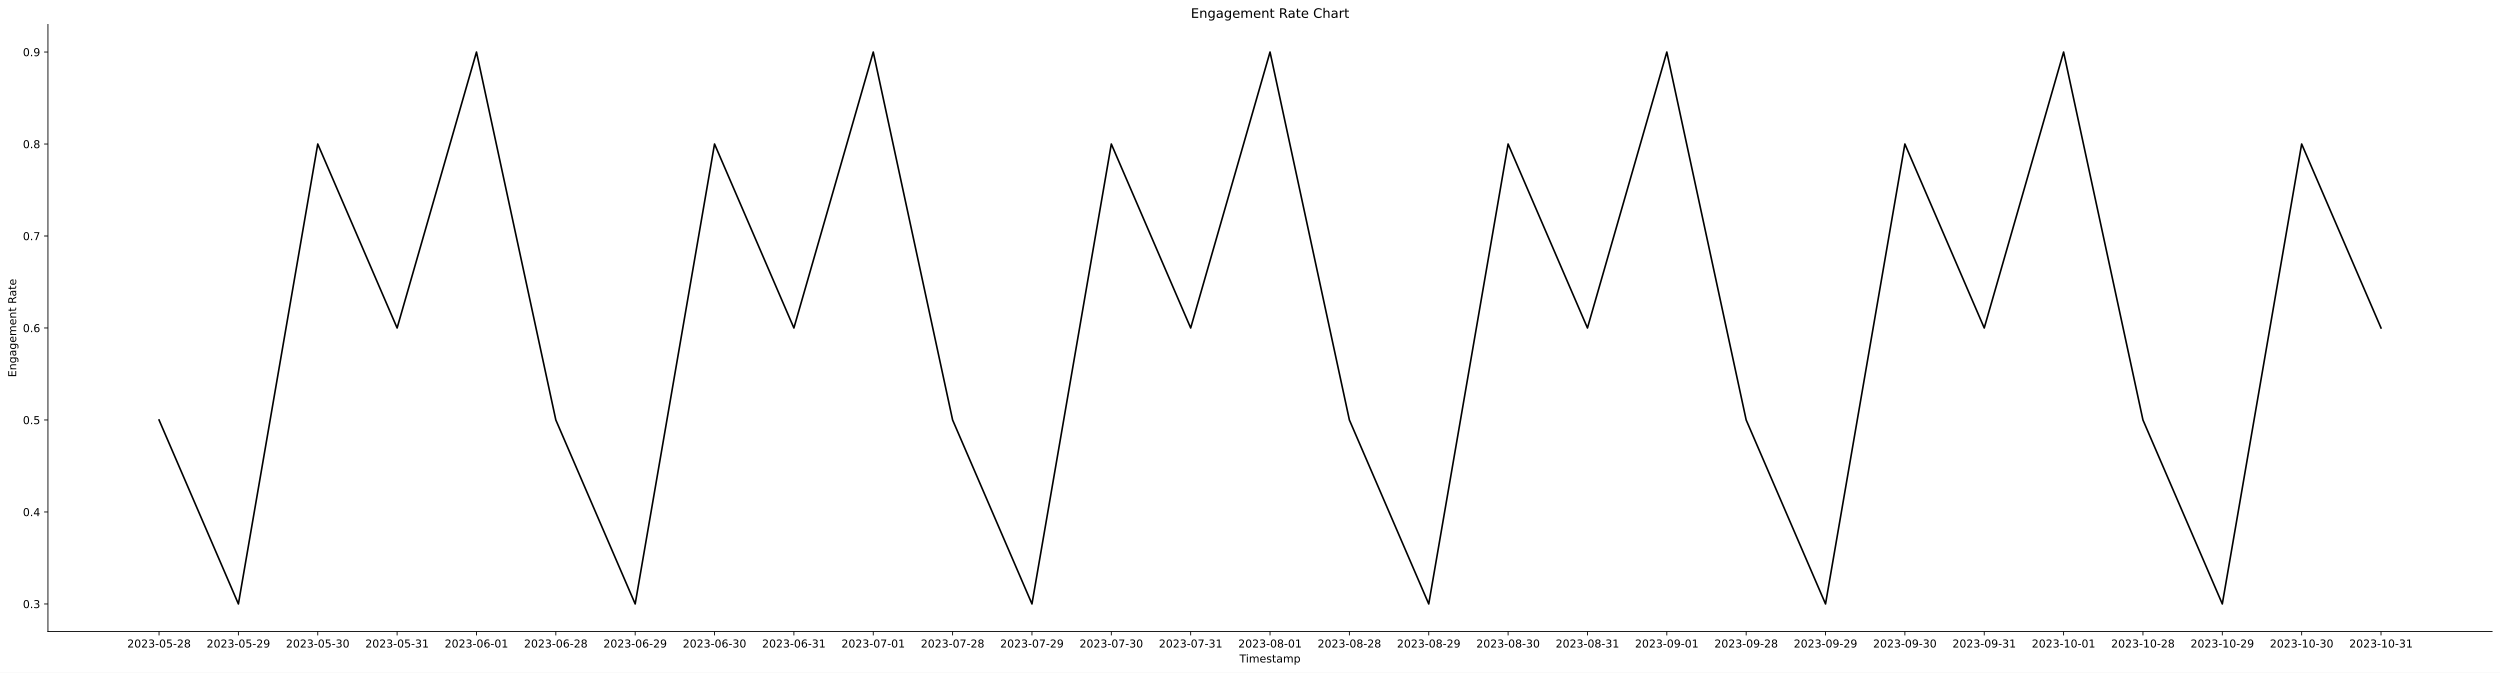
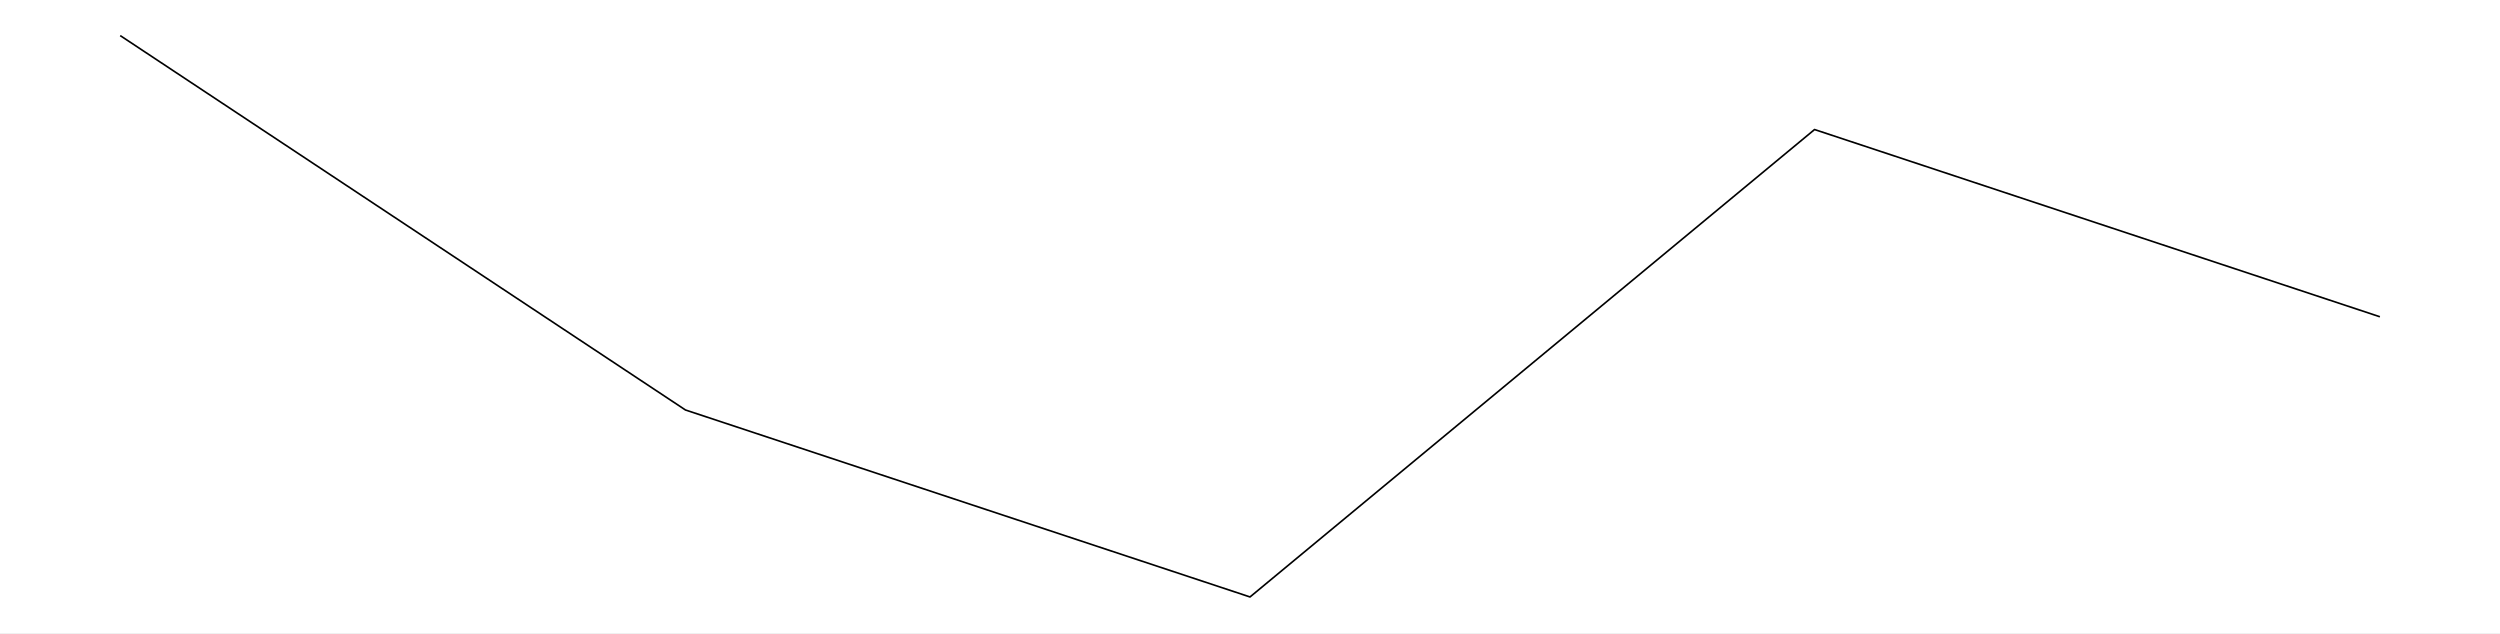
- <svg xmlns="http://www.w3.org/2000/svg" xmlns:xlink="http://www.w3.org/1999/xlink" width="2282.981pt" height="614.274pt" viewBox="0 0 2282.981 614.274" version="1.1">
+ <svg xmlns="http://www.w3.org/2000/svg" width="2246.4pt" height="568.8pt" viewBox="0 0 2246.4 568.8" version="1.1">
  <defs>
    <style type="text/css">*{stroke-linejoin: round; stroke-linecap: butt}</style>
  </defs>
  <g id="figure_1">
    <g id="patch_1">
-       <path d="M 0 614.274  L 2282.981 614.274  L 2282.981 0  L 0 0  z " style="fill: #ffffff" />
+       <path d="M 0 568.8  L 2246.4 568.8  L 2246.4 0  L 0 0  z " style="fill: #ffffff" />
    </g>
    <g id="axes_1">
-       <g id="patch_2">
-         <path d="M 43.781 576.718  L 2275.781 576.718  L 2275.781 22.318  L 43.781 22.318  z " style="fill: #ffffff" />
-       </g>
-       <g id="matplotlib.axis_1">
-         <g id="xtick_1">
-           <g id="line2d_1">
-             <defs>
-               <path id="m47de507ba0" d="M 0 0  L 0 3.5  " style="stroke: #000000; stroke-width: 0.8" />
-             </defs>
-             <g>
-               <use xlink:href="#m47de507ba0" x="145.236" y="576.718" style="stroke: #000000; stroke-width: 0.8" />
-             </g>
-           </g>
-           <g id="text_1">
-             <g transform="translate(116.178 591.3166) scale(0.1 -0.1)">
-               <defs>
-                 <path id="DejaVuSans-32" d="M 1228 531  L 3431 531  L 3431 0  L 469 0  L 469 531  Q 828 903 1448 1529  Q 2069 2156 2228 2338  Q 2531 2678 2651 2914  Q 2772 3150 2772 3378  Q 2772 3750 2511 3984  Q 2250 4219 1831 4219  Q 1534 4219 1204 4116  Q 875 4013 500 3803  L 500 4441  Q 881 4594 1212 4672  Q 1544 4750 1819 4750  Q 2544 4750 2975 4387  Q 3406 4025 3406 3419  Q 3406 3131 3298 2873  Q 3191 2616 2906 2266  Q 2828 2175 2409 1742  Q 1991 1309 1228 531  z " transform="scale(0.015625)" />
-                 <path id="DejaVuSans-30" d="M 2034 4250  Q 1547 4250 1301 3770  Q 1056 3291 1056 2328  Q 1056 1369 1301 889  Q 1547 409 2034 409  Q 2525 409 2770 889  Q 3016 1369 3016 2328  Q 3016 3291 2770 3770  Q 2525 4250 2034 4250  z M 2034 4750  Q 2819 4750 3233 4129  Q 3647 3509 3647 2328  Q 3647 1150 3233 529  Q 2819 -91 2034 -91  Q 1250 -91 836 529  Q 422 1150 422 2328  Q 422 3509 836 4129  Q 1250 4750 2034 4750  z " transform="scale(0.015625)" />
-                 <path id="DejaVuSans-33" d="M 2597 2516  Q 3050 2419 3304 2112  Q 3559 1806 3559 1356  Q 3559 666 3084 287  Q 2609 -91 1734 -91  Q 1441 -91 1130 -33  Q 819 25 488 141  L 488 750  Q 750 597 1062 519  Q 1375 441 1716 441  Q 2309 441 2620 675  Q 2931 909 2931 1356  Q 2931 1769 2642 2001  Q 2353 2234 1838 2234  L 1294 2234  L 1294 2753  L 1863 2753  Q 2328 2753 2575 2939  Q 2822 3125 2822 3475  Q 2822 3834 2567 4026  Q 2313 4219 1838 4219  Q 1578 4219 1281 4162  Q 984 4106 628 3988  L 628 4550  Q 988 4650 1302 4700  Q 1616 4750 1894 4750  Q 2613 4750 3031 4423  Q 3450 4097 3450 3541  Q 3450 3153 3228 2886  Q 3006 2619 2597 2516  z " transform="scale(0.015625)" />
-                 <path id="DejaVuSans-2d" d="M 313 2009  L 1997 2009  L 1997 1497  L 313 1497  L 313 2009  z " transform="scale(0.015625)" />
-                 <path id="DejaVuSans-35" d="M 691 4666  L 3169 4666  L 3169 4134  L 1269 4134  L 1269 2991  Q 1406 3038 1543 3061  Q 1681 3084 1819 3084  Q 2600 3084 3056 2656  Q 3513 2228 3513 1497  Q 3513 744 3044 326  Q 2575 -91 1722 -91  Q 1428 -91 1123 -41  Q 819 9 494 109  L 494 744  Q 775 591 1075 516  Q 1375 441 1709 441  Q 2250 441 2565 725  Q 2881 1009 2881 1497  Q 2881 1984 2565 2268  Q 2250 2553 1709 2553  Q 1456 2553 1204 2497  Q 953 2441 691 2322  L 691 4666  z " transform="scale(0.015625)" />
-                 <path id="DejaVuSans-38" d="M 2034 2216  Q 1584 2216 1326 1975  Q 1069 1734 1069 1313  Q 1069 891 1326 650  Q 1584 409 2034 409  Q 2484 409 2743 651  Q 3003 894 3003 1313  Q 3003 1734 2745 1975  Q 2488 2216 2034 2216  z M 1403 2484  Q 997 2584 770 2862  Q 544 3141 544 3541  Q 544 4100 942 4425  Q 1341 4750 2034 4750  Q 2731 4750 3128 4425  Q 3525 4100 3525 3541  Q 3525 3141 3298 2862  Q 3072 2584 2669 2484  Q 3125 2378 3379 2068  Q 3634 1759 3634 1313  Q 3634 634 3220 271  Q 2806 -91 2034 -91  Q 1263 -91 848 271  Q 434 634 434 1313  Q 434 1759 690 2068  Q 947 2378 1403 2484  z M 1172 3481  Q 1172 3119 1398 2916  Q 1625 2713 2034 2713  Q 2441 2713 2670 2916  Q 2900 3119 2900 3481  Q 2900 3844 2670 4047  Q 2441 4250 2034 4250  Q 1625 4250 1398 4047  Q 1172 3844 1172 3481  z " transform="scale(0.015625)" />
-               </defs>
-               <use xlink:href="#DejaVuSans-32" />
-               <use xlink:href="#DejaVuSans-30" x="63.623" />
-               <use xlink:href="#DejaVuSans-32" x="127.246" />
-               <use xlink:href="#DejaVuSans-33" x="190.869" />
-               <use xlink:href="#DejaVuSans-2d" x="254.492" />
-               <use xlink:href="#DejaVuSans-30" x="290.576" />
-               <use xlink:href="#DejaVuSans-35" x="354.199" />
-               <use xlink:href="#DejaVuSans-2d" x="417.822" />
-               <use xlink:href="#DejaVuSans-32" x="453.906" />
-               <use xlink:href="#DejaVuSans-38" x="517.529" />
-             </g>
-           </g>
-         </g>
-         <g id="xtick_2">
-           <g id="line2d_2">
-             <g>
-               <use xlink:href="#m47de507ba0" x="217.703" y="576.718" style="stroke: #000000; stroke-width: 0.8" />
-             </g>
-           </g>
-           <g id="text_2">
-             <g transform="translate(188.6455 591.3166) scale(0.1 -0.1)">
-               <defs>
-                 <path id="DejaVuSans-39" d="M 703 97  L 703 672  Q 941 559 1184 500  Q 1428 441 1663 441  Q 2288 441 2617 861  Q 2947 1281 2994 2138  Q 2813 1869 2534 1725  Q 2256 1581 1919 1581  Q 1219 1581 811 2004  Q 403 2428 403 3163  Q 403 3881 828 4315  Q 1253 4750 1959 4750  Q 2769 4750 3195 4129  Q 3622 3509 3622 2328  Q 3622 1225 3098 567  Q 2575 -91 1691 -91  Q 1453 -91 1209 -44  Q 966 3 703 97  z M 1959 2075  Q 2384 2075 2632 2365  Q 2881 2656 2881 3163  Q 2881 3666 2632 3958  Q 2384 4250 1959 4250  Q 1534 4250 1286 3958  Q 1038 3666 1038 3163  Q 1038 2656 1286 2365  Q 1534 2075 1959 2075  z " transform="scale(0.015625)" />
-               </defs>
-               <use xlink:href="#DejaVuSans-32" />
-               <use xlink:href="#DejaVuSans-30" x="63.623" />
-               <use xlink:href="#DejaVuSans-32" x="127.246" />
-               <use xlink:href="#DejaVuSans-33" x="190.869" />
-               <use xlink:href="#DejaVuSans-2d" x="254.492" />
-               <use xlink:href="#DejaVuSans-30" x="290.576" />
-               <use xlink:href="#DejaVuSans-35" x="354.199" />
-               <use xlink:href="#DejaVuSans-2d" x="417.822" />
-               <use xlink:href="#DejaVuSans-32" x="453.906" />
-               <use xlink:href="#DejaVuSans-39" x="517.529" />
-             </g>
-           </g>
-         </g>
-         <g id="xtick_3">
-           <g id="line2d_3">
-             <g>
-               <use xlink:href="#m47de507ba0" x="290.171" y="576.718" style="stroke: #000000; stroke-width: 0.8" />
-             </g>
-           </g>
-           <g id="text_3">
-             <g transform="translate(261.113 591.3166) scale(0.1 -0.1)">
-               <use xlink:href="#DejaVuSans-32" />
-               <use xlink:href="#DejaVuSans-30" x="63.623" />
-               <use xlink:href="#DejaVuSans-32" x="127.246" />
-               <use xlink:href="#DejaVuSans-33" x="190.869" />
-               <use xlink:href="#DejaVuSans-2d" x="254.492" />
-               <use xlink:href="#DejaVuSans-30" x="290.576" />
-               <use xlink:href="#DejaVuSans-35" x="354.199" />
-               <use xlink:href="#DejaVuSans-2d" x="417.822" />
-               <use xlink:href="#DejaVuSans-33" x="453.906" />
-               <use xlink:href="#DejaVuSans-30" x="517.529" />
-             </g>
-           </g>
-         </g>
-         <g id="xtick_4">
-           <g id="line2d_4">
-             <g>
-               <use xlink:href="#m47de507ba0" x="362.638" y="576.718" style="stroke: #000000; stroke-width: 0.8" />
-             </g>
-           </g>
-           <g id="text_4">
-             <g transform="translate(333.5806 591.3166) scale(0.1 -0.1)">
-               <defs>
-                 <path id="DejaVuSans-31" d="M 794 531  L 1825 531  L 1825 4091  L 703 3866  L 703 4441  L 1819 4666  L 2450 4666  L 2450 531  L 3481 531  L 3481 0  L 794 0  L 794 531  z " transform="scale(0.015625)" />
-               </defs>
-               <use xlink:href="#DejaVuSans-32" />
-               <use xlink:href="#DejaVuSans-30" x="63.623" />
-               <use xlink:href="#DejaVuSans-32" x="127.246" />
-               <use xlink:href="#DejaVuSans-33" x="190.869" />
-               <use xlink:href="#DejaVuSans-2d" x="254.492" />
-               <use xlink:href="#DejaVuSans-30" x="290.576" />
-               <use xlink:href="#DejaVuSans-35" x="354.199" />
-               <use xlink:href="#DejaVuSans-2d" x="417.822" />
-               <use xlink:href="#DejaVuSans-33" x="453.906" />
-               <use xlink:href="#DejaVuSans-31" x="517.529" />
-             </g>
-           </g>
-         </g>
-         <g id="xtick_5">
-           <g id="line2d_5">
-             <g>
-               <use xlink:href="#m47de507ba0" x="435.106" y="576.718" style="stroke: #000000; stroke-width: 0.8" />
-             </g>
-           </g>
-           <g id="text_5">
-             <g transform="translate(406.0481 591.3166) scale(0.1 -0.1)">
-               <defs>
-                 <path id="DejaVuSans-36" d="M 2113 2584  Q 1688 2584 1439 2293  Q 1191 2003 1191 1497  Q 1191 994 1439 701  Q 1688 409 2113 409  Q 2538 409 2786 701  Q 3034 994 3034 1497  Q 3034 2003 2786 2293  Q 2538 2584 2113 2584  z M 3366 4563  L 3366 3988  Q 3128 4100 2886 4159  Q 2644 4219 2406 4219  Q 1781 4219 1451 3797  Q 1122 3375 1075 2522  Q 1259 2794 1537 2939  Q 1816 3084 2150 3084  Q 2853 3084 3261 2657  Q 3669 2231 3669 1497  Q 3669 778 3244 343  Q 2819 -91 2113 -91  Q 1303 -91 875 529  Q 447 1150 447 2328  Q 447 3434 972 4092  Q 1497 4750 2381 4750  Q 2619 4750 2861 4703  Q 3103 4656 3366 4563  z " transform="scale(0.015625)" />
-               </defs>
-               <use xlink:href="#DejaVuSans-32" />
-               <use xlink:href="#DejaVuSans-30" x="63.623" />
-               <use xlink:href="#DejaVuSans-32" x="127.246" />
-               <use xlink:href="#DejaVuSans-33" x="190.869" />
-               <use xlink:href="#DejaVuSans-2d" x="254.492" />
-               <use xlink:href="#DejaVuSans-30" x="290.576" />
-               <use xlink:href="#DejaVuSans-36" x="354.199" />
-               <use xlink:href="#DejaVuSans-2d" x="417.822" />
-               <use xlink:href="#DejaVuSans-30" x="453.906" />
-               <use xlink:href="#DejaVuSans-31" x="517.529" />
-             </g>
-           </g>
-         </g>
-         <g id="xtick_6">
-           <g id="line2d_6">
-             <g>
-               <use xlink:href="#m47de507ba0" x="507.573" y="576.718" style="stroke: #000000; stroke-width: 0.8" />
-             </g>
-           </g>
-           <g id="text_6">
-             <g transform="translate(478.5156 591.3166) scale(0.1 -0.1)">
-               <use xlink:href="#DejaVuSans-32" />
-               <use xlink:href="#DejaVuSans-30" x="63.623" />
-               <use xlink:href="#DejaVuSans-32" x="127.246" />
-               <use xlink:href="#DejaVuSans-33" x="190.869" />
-               <use xlink:href="#DejaVuSans-2d" x="254.492" />
-               <use xlink:href="#DejaVuSans-30" x="290.576" />
-               <use xlink:href="#DejaVuSans-36" x="354.199" />
-               <use xlink:href="#DejaVuSans-2d" x="417.822" />
-               <use xlink:href="#DejaVuSans-32" x="453.906" />
-               <use xlink:href="#DejaVuSans-38" x="517.529" />
-             </g>
-           </g>
-         </g>
-         <g id="xtick_7">
-           <g id="line2d_7">
-             <g>
-               <use xlink:href="#m47de507ba0" x="580.041" y="576.718" style="stroke: #000000; stroke-width: 0.8" />
-             </g>
-           </g>
-           <g id="text_7">
-             <g transform="translate(550.9832 591.3166) scale(0.1 -0.1)">
-               <use xlink:href="#DejaVuSans-32" />
-               <use xlink:href="#DejaVuSans-30" x="63.623" />
-               <use xlink:href="#DejaVuSans-32" x="127.246" />
-               <use xlink:href="#DejaVuSans-33" x="190.869" />
-               <use xlink:href="#DejaVuSans-2d" x="254.492" />
-               <use xlink:href="#DejaVuSans-30" x="290.576" />
-               <use xlink:href="#DejaVuSans-36" x="354.199" />
-               <use xlink:href="#DejaVuSans-2d" x="417.822" />
-               <use xlink:href="#DejaVuSans-32" x="453.906" />
-               <use xlink:href="#DejaVuSans-39" x="517.529" />
-             </g>
-           </g>
-         </g>
-         <g id="xtick_8">
-           <g id="line2d_8">
-             <g>
-               <use xlink:href="#m47de507ba0" x="652.509" y="576.718" style="stroke: #000000; stroke-width: 0.8" />
-             </g>
-           </g>
-           <g id="text_8">
-             <g transform="translate(623.4507 591.3166) scale(0.1 -0.1)">
-               <use xlink:href="#DejaVuSans-32" />
-               <use xlink:href="#DejaVuSans-30" x="63.623" />
-               <use xlink:href="#DejaVuSans-32" x="127.246" />
-               <use xlink:href="#DejaVuSans-33" x="190.869" />
-               <use xlink:href="#DejaVuSans-2d" x="254.492" />
-               <use xlink:href="#DejaVuSans-30" x="290.576" />
-               <use xlink:href="#DejaVuSans-36" x="354.199" />
-               <use xlink:href="#DejaVuSans-2d" x="417.822" />
-               <use xlink:href="#DejaVuSans-33" x="453.906" />
-               <use xlink:href="#DejaVuSans-30" x="517.529" />
-             </g>
-           </g>
-         </g>
-         <g id="xtick_9">
-           <g id="line2d_9">
-             <g>
-               <use xlink:href="#m47de507ba0" x="724.976" y="576.718" style="stroke: #000000; stroke-width: 0.8" />
-             </g>
-           </g>
-           <g id="text_9">
-             <g transform="translate(695.9182 591.3166) scale(0.1 -0.1)">
-               <use xlink:href="#DejaVuSans-32" />
-               <use xlink:href="#DejaVuSans-30" x="63.623" />
-               <use xlink:href="#DejaVuSans-32" x="127.246" />
-               <use xlink:href="#DejaVuSans-33" x="190.869" />
-               <use xlink:href="#DejaVuSans-2d" x="254.492" />
-               <use xlink:href="#DejaVuSans-30" x="290.576" />
-               <use xlink:href="#DejaVuSans-36" x="354.199" />
-               <use xlink:href="#DejaVuSans-2d" x="417.822" />
-               <use xlink:href="#DejaVuSans-33" x="453.906" />
-               <use xlink:href="#DejaVuSans-31" x="517.529" />
-             </g>
-           </g>
-         </g>
-         <g id="xtick_10">
-           <g id="line2d_10">
-             <g>
-               <use xlink:href="#m47de507ba0" x="797.444" y="576.718" style="stroke: #000000; stroke-width: 0.8" />
-             </g>
-           </g>
-           <g id="text_10">
-             <g transform="translate(768.3858 591.3166) scale(0.1 -0.1)">
-               <defs>
-                 <path id="DejaVuSans-37" d="M 525 4666  L 3525 4666  L 3525 4397  L 1831 0  L 1172 0  L 2766 4134  L 525 4134  L 525 4666  z " transform="scale(0.015625)" />
-               </defs>
-               <use xlink:href="#DejaVuSans-32" />
-               <use xlink:href="#DejaVuSans-30" x="63.623" />
-               <use xlink:href="#DejaVuSans-32" x="127.246" />
-               <use xlink:href="#DejaVuSans-33" x="190.869" />
-               <use xlink:href="#DejaVuSans-2d" x="254.492" />
-               <use xlink:href="#DejaVuSans-30" x="290.576" />
-               <use xlink:href="#DejaVuSans-37" x="354.199" />
-               <use xlink:href="#DejaVuSans-2d" x="417.822" />
-               <use xlink:href="#DejaVuSans-30" x="453.906" />
-               <use xlink:href="#DejaVuSans-31" x="517.529" />
-             </g>
-           </g>
-         </g>
-         <g id="xtick_11">
-           <g id="line2d_11">
-             <g>
-               <use xlink:href="#m47de507ba0" x="869.911" y="576.718" style="stroke: #000000; stroke-width: 0.8" />
-             </g>
-           </g>
-           <g id="text_11">
-             <g transform="translate(840.8533 591.3166) scale(0.1 -0.1)">
-               <use xlink:href="#DejaVuSans-32" />
-               <use xlink:href="#DejaVuSans-30" x="63.623" />
-               <use xlink:href="#DejaVuSans-32" x="127.246" />
-               <use xlink:href="#DejaVuSans-33" x="190.869" />
-               <use xlink:href="#DejaVuSans-2d" x="254.492" />
-               <use xlink:href="#DejaVuSans-30" x="290.576" />
-               <use xlink:href="#DejaVuSans-37" x="354.199" />
-               <use xlink:href="#DejaVuSans-2d" x="417.822" />
-               <use xlink:href="#DejaVuSans-32" x="453.906" />
-               <use xlink:href="#DejaVuSans-38" x="517.529" />
-             </g>
-           </g>
-         </g>
-         <g id="xtick_12">
-           <g id="line2d_12">
-             <g>
-               <use xlink:href="#m47de507ba0" x="942.379" y="576.718" style="stroke: #000000; stroke-width: 0.8" />
-             </g>
-           </g>
-           <g id="text_12">
-             <g transform="translate(913.3208 591.3166) scale(0.1 -0.1)">
-               <use xlink:href="#DejaVuSans-32" />
-               <use xlink:href="#DejaVuSans-30" x="63.623" />
-               <use xlink:href="#DejaVuSans-32" x="127.246" />
-               <use xlink:href="#DejaVuSans-33" x="190.869" />
-               <use xlink:href="#DejaVuSans-2d" x="254.492" />
-               <use xlink:href="#DejaVuSans-30" x="290.576" />
-               <use xlink:href="#DejaVuSans-37" x="354.199" />
-               <use xlink:href="#DejaVuSans-2d" x="417.822" />
-               <use xlink:href="#DejaVuSans-32" x="453.906" />
-               <use xlink:href="#DejaVuSans-39" x="517.529" />
-             </g>
-           </g>
-         </g>
-         <g id="xtick_13">
-           <g id="line2d_13">
-             <g>
-               <use xlink:href="#m47de507ba0" x="1014.846" y="576.718" style="stroke: #000000; stroke-width: 0.8" />
-             </g>
-           </g>
-           <g id="text_13">
-             <g transform="translate(985.7884 591.3166) scale(0.1 -0.1)">
-               <use xlink:href="#DejaVuSans-32" />
-               <use xlink:href="#DejaVuSans-30" x="63.623" />
-               <use xlink:href="#DejaVuSans-32" x="127.246" />
-               <use xlink:href="#DejaVuSans-33" x="190.869" />
-               <use xlink:href="#DejaVuSans-2d" x="254.492" />
-               <use xlink:href="#DejaVuSans-30" x="290.576" />
-               <use xlink:href="#DejaVuSans-37" x="354.199" />
-               <use xlink:href="#DejaVuSans-2d" x="417.822" />
-               <use xlink:href="#DejaVuSans-33" x="453.906" />
-               <use xlink:href="#DejaVuSans-30" x="517.529" />
-             </g>
-           </g>
-         </g>
-         <g id="xtick_14">
-           <g id="line2d_14">
-             <g>
-               <use xlink:href="#m47de507ba0" x="1087.314" y="576.718" style="stroke: #000000; stroke-width: 0.8" />
-             </g>
-           </g>
-           <g id="text_14">
-             <g transform="translate(1058.256 591.3166) scale(0.1 -0.1)">
-               <use xlink:href="#DejaVuSans-32" />
-               <use xlink:href="#DejaVuSans-30" x="63.623" />
-               <use xlink:href="#DejaVuSans-32" x="127.246" />
-               <use xlink:href="#DejaVuSans-33" x="190.869" />
-               <use xlink:href="#DejaVuSans-2d" x="254.492" />
-               <use xlink:href="#DejaVuSans-30" x="290.576" />
-               <use xlink:href="#DejaVuSans-37" x="354.199" />
-               <use xlink:href="#DejaVuSans-2d" x="417.822" />
-               <use xlink:href="#DejaVuSans-33" x="453.906" />
-               <use xlink:href="#DejaVuSans-31" x="517.529" />
-             </g>
-           </g>
-         </g>
-         <g id="xtick_15">
-           <g id="line2d_15">
-             <g>
-               <use xlink:href="#m47de507ba0" x="1159.781" y="576.718" style="stroke: #000000; stroke-width: 0.8" />
-             </g>
-           </g>
-           <g id="text_15">
-             <g transform="translate(1130.723 591.3166) scale(0.1 -0.1)">
-               <use xlink:href="#DejaVuSans-32" />
-               <use xlink:href="#DejaVuSans-30" x="63.623" />
-               <use xlink:href="#DejaVuSans-32" x="127.246" />
-               <use xlink:href="#DejaVuSans-33" x="190.869" />
-               <use xlink:href="#DejaVuSans-2d" x="254.492" />
-               <use xlink:href="#DejaVuSans-30" x="290.576" />
-               <use xlink:href="#DejaVuSans-38" x="354.199" />
-               <use xlink:href="#DejaVuSans-2d" x="417.822" />
-               <use xlink:href="#DejaVuSans-30" x="453.906" />
-               <use xlink:href="#DejaVuSans-31" x="517.529" />
-             </g>
-           </g>
-         </g>
-         <g id="xtick_16">
-           <g id="line2d_16">
-             <g>
-               <use xlink:href="#m47de507ba0" x="1232.249" y="576.718" style="stroke: #000000; stroke-width: 0.8" />
-             </g>
-           </g>
-           <g id="text_16">
-             <g transform="translate(1203.191 591.3166) scale(0.1 -0.1)">
-               <use xlink:href="#DejaVuSans-32" />
-               <use xlink:href="#DejaVuSans-30" x="63.623" />
-               <use xlink:href="#DejaVuSans-32" x="127.246" />
-               <use xlink:href="#DejaVuSans-33" x="190.869" />
-               <use xlink:href="#DejaVuSans-2d" x="254.492" />
-               <use xlink:href="#DejaVuSans-30" x="290.576" />
-               <use xlink:href="#DejaVuSans-38" x="354.199" />
-               <use xlink:href="#DejaVuSans-2d" x="417.822" />
-               <use xlink:href="#DejaVuSans-32" x="453.906" />
-               <use xlink:href="#DejaVuSans-38" x="517.529" />
-             </g>
-           </g>
-         </g>
-         <g id="xtick_17">
-           <g id="line2d_17">
-             <g>
-               <use xlink:href="#m47de507ba0" x="1304.716" y="576.718" style="stroke: #000000; stroke-width: 0.8" />
-             </g>
-           </g>
-           <g id="text_17">
-             <g transform="translate(1275.659 591.3166) scale(0.1 -0.1)">
-               <use xlink:href="#DejaVuSans-32" />
-               <use xlink:href="#DejaVuSans-30" x="63.623" />
-               <use xlink:href="#DejaVuSans-32" x="127.246" />
-               <use xlink:href="#DejaVuSans-33" x="190.869" />
-               <use xlink:href="#DejaVuSans-2d" x="254.492" />
-               <use xlink:href="#DejaVuSans-30" x="290.576" />
-               <use xlink:href="#DejaVuSans-38" x="354.199" />
-               <use xlink:href="#DejaVuSans-2d" x="417.822" />
-               <use xlink:href="#DejaVuSans-32" x="453.906" />
-               <use xlink:href="#DejaVuSans-39" x="517.529" />
-             </g>
-           </g>
-         </g>
-         <g id="xtick_18">
-           <g id="line2d_18">
-             <g>
-               <use xlink:href="#m47de507ba0" x="1377.184" y="576.718" style="stroke: #000000; stroke-width: 0.8" />
-             </g>
-           </g>
-           <g id="text_18">
-             <g transform="translate(1348.126 591.3166) scale(0.1 -0.1)">
-               <use xlink:href="#DejaVuSans-32" />
-               <use xlink:href="#DejaVuSans-30" x="63.623" />
-               <use xlink:href="#DejaVuSans-32" x="127.246" />
-               <use xlink:href="#DejaVuSans-33" x="190.869" />
-               <use xlink:href="#DejaVuSans-2d" x="254.492" />
-               <use xlink:href="#DejaVuSans-30" x="290.576" />
-               <use xlink:href="#DejaVuSans-38" x="354.199" />
-               <use xlink:href="#DejaVuSans-2d" x="417.822" />
-               <use xlink:href="#DejaVuSans-33" x="453.906" />
-               <use xlink:href="#DejaVuSans-30" x="517.529" />
-             </g>
-           </g>
-         </g>
-         <g id="xtick_19">
-           <g id="line2d_19">
-             <g>
-               <use xlink:href="#m47de507ba0" x="1449.651" y="576.718" style="stroke: #000000; stroke-width: 0.8" />
-             </g>
-           </g>
-           <g id="text_19">
-             <g transform="translate(1420.594 591.3166) scale(0.1 -0.1)">
-               <use xlink:href="#DejaVuSans-32" />
-               <use xlink:href="#DejaVuSans-30" x="63.623" />
-               <use xlink:href="#DejaVuSans-32" x="127.246" />
-               <use xlink:href="#DejaVuSans-33" x="190.869" />
-               <use xlink:href="#DejaVuSans-2d" x="254.492" />
-               <use xlink:href="#DejaVuSans-30" x="290.576" />
-               <use xlink:href="#DejaVuSans-38" x="354.199" />
-               <use xlink:href="#DejaVuSans-2d" x="417.822" />
-               <use xlink:href="#DejaVuSans-33" x="453.906" />
-               <use xlink:href="#DejaVuSans-31" x="517.529" />
-             </g>
-           </g>
-         </g>
-         <g id="xtick_20">
-           <g id="line2d_20">
-             <g>
-               <use xlink:href="#m47de507ba0" x="1522.119" y="576.718" style="stroke: #000000; stroke-width: 0.8" />
-             </g>
-           </g>
-           <g id="text_20">
-             <g transform="translate(1493.061 591.3166) scale(0.1 -0.1)">
-               <use xlink:href="#DejaVuSans-32" />
-               <use xlink:href="#DejaVuSans-30" x="63.623" />
-               <use xlink:href="#DejaVuSans-32" x="127.246" />
-               <use xlink:href="#DejaVuSans-33" x="190.869" />
-               <use xlink:href="#DejaVuSans-2d" x="254.492" />
-               <use xlink:href="#DejaVuSans-30" x="290.576" />
-               <use xlink:href="#DejaVuSans-39" x="354.199" />
-               <use xlink:href="#DejaVuSans-2d" x="417.822" />
-               <use xlink:href="#DejaVuSans-30" x="453.906" />
-               <use xlink:href="#DejaVuSans-31" x="517.529" />
-             </g>
-           </g>
-         </g>
-         <g id="xtick_21">
-           <g id="line2d_21">
-             <g>
-               <use xlink:href="#m47de507ba0" x="1594.586" y="576.718" style="stroke: #000000; stroke-width: 0.8" />
-             </g>
-           </g>
-           <g id="text_21">
-             <g transform="translate(1565.529 591.3166) scale(0.1 -0.1)">
-               <use xlink:href="#DejaVuSans-32" />
-               <use xlink:href="#DejaVuSans-30" x="63.623" />
-               <use xlink:href="#DejaVuSans-32" x="127.246" />
-               <use xlink:href="#DejaVuSans-33" x="190.869" />
-               <use xlink:href="#DejaVuSans-2d" x="254.492" />
-               <use xlink:href="#DejaVuSans-30" x="290.576" />
-               <use xlink:href="#DejaVuSans-39" x="354.199" />
-               <use xlink:href="#DejaVuSans-2d" x="417.822" />
-               <use xlink:href="#DejaVuSans-32" x="453.906" />
-               <use xlink:href="#DejaVuSans-38" x="517.529" />
-             </g>
-           </g>
-         </g>
-         <g id="xtick_22">
-           <g id="line2d_22">
-             <g>
-               <use xlink:href="#m47de507ba0" x="1667.054" y="576.718" style="stroke: #000000; stroke-width: 0.8" />
-             </g>
-           </g>
-           <g id="text_22">
-             <g transform="translate(1637.996 591.3166) scale(0.1 -0.1)">
-               <use xlink:href="#DejaVuSans-32" />
-               <use xlink:href="#DejaVuSans-30" x="63.623" />
-               <use xlink:href="#DejaVuSans-32" x="127.246" />
-               <use xlink:href="#DejaVuSans-33" x="190.869" />
-               <use xlink:href="#DejaVuSans-2d" x="254.492" />
-               <use xlink:href="#DejaVuSans-30" x="290.576" />
-               <use xlink:href="#DejaVuSans-39" x="354.199" />
-               <use xlink:href="#DejaVuSans-2d" x="417.822" />
-               <use xlink:href="#DejaVuSans-32" x="453.906" />
-               <use xlink:href="#DejaVuSans-39" x="517.529" />
-             </g>
-           </g>
-         </g>
-         <g id="xtick_23">
-           <g id="line2d_23">
-             <g>
-               <use xlink:href="#m47de507ba0" x="1739.522" y="576.718" style="stroke: #000000; stroke-width: 0.8" />
-             </g>
-           </g>
-           <g id="text_23">
-             <g transform="translate(1710.464 591.3166) scale(0.1 -0.1)">
-               <use xlink:href="#DejaVuSans-32" />
-               <use xlink:href="#DejaVuSans-30" x="63.623" />
-               <use xlink:href="#DejaVuSans-32" x="127.246" />
-               <use xlink:href="#DejaVuSans-33" x="190.869" />
-               <use xlink:href="#DejaVuSans-2d" x="254.492" />
-               <use xlink:href="#DejaVuSans-30" x="290.576" />
-               <use xlink:href="#DejaVuSans-39" x="354.199" />
-               <use xlink:href="#DejaVuSans-2d" x="417.822" />
-               <use xlink:href="#DejaVuSans-33" x="453.906" />
-               <use xlink:href="#DejaVuSans-30" x="517.529" />
-             </g>
-           </g>
-         </g>
-         <g id="xtick_24">
-           <g id="line2d_24">
-             <g>
-               <use xlink:href="#m47de507ba0" x="1811.989" y="576.718" style="stroke: #000000; stroke-width: 0.8" />
-             </g>
-           </g>
-           <g id="text_24">
-             <g transform="translate(1782.931 591.3166) scale(0.1 -0.1)">
-               <use xlink:href="#DejaVuSans-32" />
-               <use xlink:href="#DejaVuSans-30" x="63.623" />
-               <use xlink:href="#DejaVuSans-32" x="127.246" />
-               <use xlink:href="#DejaVuSans-33" x="190.869" />
-               <use xlink:href="#DejaVuSans-2d" x="254.492" />
-               <use xlink:href="#DejaVuSans-30" x="290.576" />
-               <use xlink:href="#DejaVuSans-39" x="354.199" />
-               <use xlink:href="#DejaVuSans-2d" x="417.822" />
-               <use xlink:href="#DejaVuSans-33" x="453.906" />
-               <use xlink:href="#DejaVuSans-31" x="517.529" />
-             </g>
-           </g>
-         </g>
-         <g id="xtick_25">
-           <g id="line2d_25">
-             <g>
-               <use xlink:href="#m47de507ba0" x="1884.457" y="576.718" style="stroke: #000000; stroke-width: 0.8" />
-             </g>
-           </g>
-           <g id="text_25">
-             <g transform="translate(1855.399 591.3166) scale(0.1 -0.1)">
-               <use xlink:href="#DejaVuSans-32" />
-               <use xlink:href="#DejaVuSans-30" x="63.623" />
-               <use xlink:href="#DejaVuSans-32" x="127.246" />
-               <use xlink:href="#DejaVuSans-33" x="190.869" />
-               <use xlink:href="#DejaVuSans-2d" x="254.492" />
-               <use xlink:href="#DejaVuSans-31" x="290.576" />
-               <use xlink:href="#DejaVuSans-30" x="354.199" />
-               <use xlink:href="#DejaVuSans-2d" x="417.822" />
-               <use xlink:href="#DejaVuSans-30" x="453.906" />
-               <use xlink:href="#DejaVuSans-31" x="517.529" />
-             </g>
-           </g>
-         </g>
-         <g id="xtick_26">
-           <g id="line2d_26">
-             <g>
-               <use xlink:href="#m47de507ba0" x="1956.924" y="576.718" style="stroke: #000000; stroke-width: 0.8" />
-             </g>
-           </g>
-           <g id="text_26">
-             <g transform="translate(1927.866 591.3166) scale(0.1 -0.1)">
-               <use xlink:href="#DejaVuSans-32" />
-               <use xlink:href="#DejaVuSans-30" x="63.623" />
-               <use xlink:href="#DejaVuSans-32" x="127.246" />
-               <use xlink:href="#DejaVuSans-33" x="190.869" />
-               <use xlink:href="#DejaVuSans-2d" x="254.492" />
-               <use xlink:href="#DejaVuSans-31" x="290.576" />
-               <use xlink:href="#DejaVuSans-30" x="354.199" />
-               <use xlink:href="#DejaVuSans-2d" x="417.822" />
-               <use xlink:href="#DejaVuSans-32" x="453.906" />
-               <use xlink:href="#DejaVuSans-38" x="517.529" />
-             </g>
-           </g>
-         </g>
-         <g id="xtick_27">
-           <g id="line2d_27">
-             <g>
-               <use xlink:href="#m47de507ba0" x="2029.392" y="576.718" style="stroke: #000000; stroke-width: 0.8" />
-             </g>
-           </g>
-           <g id="text_27">
-             <g transform="translate(2000.334 591.3166) scale(0.1 -0.1)">
-               <use xlink:href="#DejaVuSans-32" />
-               <use xlink:href="#DejaVuSans-30" x="63.623" />
-               <use xlink:href="#DejaVuSans-32" x="127.246" />
-               <use xlink:href="#DejaVuSans-33" x="190.869" />
-               <use xlink:href="#DejaVuSans-2d" x="254.492" />
-               <use xlink:href="#DejaVuSans-31" x="290.576" />
-               <use xlink:href="#DejaVuSans-30" x="354.199" />
-               <use xlink:href="#DejaVuSans-2d" x="417.822" />
-               <use xlink:href="#DejaVuSans-32" x="453.906" />
-               <use xlink:href="#DejaVuSans-39" x="517.529" />
-             </g>
-           </g>
-         </g>
-         <g id="xtick_28">
-           <g id="line2d_28">
-             <g>
-               <use xlink:href="#m47de507ba0" x="2101.859" y="576.718" style="stroke: #000000; stroke-width: 0.8" />
-             </g>
-           </g>
-           <g id="text_28">
-             <g transform="translate(2072.801 591.3166) scale(0.1 -0.1)">
-               <use xlink:href="#DejaVuSans-32" />
-               <use xlink:href="#DejaVuSans-30" x="63.623" />
-               <use xlink:href="#DejaVuSans-32" x="127.246" />
-               <use xlink:href="#DejaVuSans-33" x="190.869" />
-               <use xlink:href="#DejaVuSans-2d" x="254.492" />
-               <use xlink:href="#DejaVuSans-31" x="290.576" />
-               <use xlink:href="#DejaVuSans-30" x="354.199" />
-               <use xlink:href="#DejaVuSans-2d" x="417.822" />
-               <use xlink:href="#DejaVuSans-33" x="453.906" />
-               <use xlink:href="#DejaVuSans-30" x="517.529" />
-             </g>
-           </g>
-         </g>
-         <g id="xtick_29">
-           <g id="line2d_29">
-             <g>
-               <use xlink:href="#m47de507ba0" x="2174.327" y="576.718" style="stroke: #000000; stroke-width: 0.8" />
-             </g>
-           </g>
-           <g id="text_29">
-             <g transform="translate(2145.269 591.3166) scale(0.1 -0.1)">
-               <use xlink:href="#DejaVuSans-32" />
-               <use xlink:href="#DejaVuSans-30" x="63.623" />
-               <use xlink:href="#DejaVuSans-32" x="127.246" />
-               <use xlink:href="#DejaVuSans-33" x="190.869" />
-               <use xlink:href="#DejaVuSans-2d" x="254.492" />
-               <use xlink:href="#DejaVuSans-31" x="290.576" />
-               <use xlink:href="#DejaVuSans-30" x="354.199" />
-               <use xlink:href="#DejaVuSans-2d" x="417.822" />
-               <use xlink:href="#DejaVuSans-33" x="453.906" />
-               <use xlink:href="#DejaVuSans-31" x="517.529" />
-             </g>
-           </g>
-         </g>
-         <g id="text_30">
-           <g transform="translate(1131.874 604.9947) scale(0.1 -0.1)">
-             <defs>
-               <path id="DejaVuSans-54" d="M -19 4666  L 3928 4666  L 3928 4134  L 2272 4134  L 2272 0  L 1638 0  L 1638 4134  L -19 4134  L -19 4666  z " transform="scale(0.015625)" />
-               <path id="DejaVuSans-69" d="M 603 3500  L 1178 3500  L 1178 0  L 603 0  L 603 3500  z M 603 4863  L 1178 4863  L 1178 4134  L 603 4134  L 603 4863  z " transform="scale(0.015625)" />
-               <path id="DejaVuSans-6d" d="M 3328 2828  Q 3544 3216 3844 3400  Q 4144 3584 4550 3584  Q 5097 3584 5394 3201  Q 5691 2819 5691 2113  L 5691 0  L 5113 0  L 5113 2094  Q 5113 2597 4934 2840  Q 4756 3084 4391 3084  Q 3944 3084 3684 2787  Q 3425 2491 3425 1978  L 3425 0  L 2847 0  L 2847 2094  Q 2847 2600 2669 2842  Q 2491 3084 2119 3084  Q 1678 3084 1418 2786  Q 1159 2488 1159 1978  L 1159 0  L 581 0  L 581 3500  L 1159 3500  L 1159 2956  Q 1356 3278 1631 3431  Q 1906 3584 2284 3584  Q 2666 3584 2933 3390  Q 3200 3197 3328 2828  z " transform="scale(0.015625)" />
-               <path id="DejaVuSans-65" d="M 3597 1894  L 3597 1613  L 953 1613  Q 991 1019 1311 708  Q 1631 397 2203 397  Q 2534 397 2845 478  Q 3156 559 3463 722  L 3463 178  Q 3153 47 2828 -22  Q 2503 -91 2169 -91  Q 1331 -91 842 396  Q 353 884 353 1716  Q 353 2575 817 3079  Q 1281 3584 2069 3584  Q 2775 3584 3186 3129  Q 3597 2675 3597 1894  z M 3022 2063  Q 3016 2534 2758 2815  Q 2500 3097 2075 3097  Q 1594 3097 1305 2825  Q 1016 2553 972 2059  L 3022 2063  z " transform="scale(0.015625)" />
-               <path id="DejaVuSans-73" d="M 2834 3397  L 2834 2853  Q 2591 2978 2328 3040  Q 2066 3103 1784 3103  Q 1356 3103 1142 2972  Q 928 2841 928 2578  Q 928 2378 1081 2264  Q 1234 2150 1697 2047  L 1894 2003  Q 2506 1872 2764 1633  Q 3022 1394 3022 966  Q 3022 478 2636 193  Q 2250 -91 1575 -91  Q 1294 -91 989 -36  Q 684 19 347 128  L 347 722  Q 666 556 975 473  Q 1284 391 1588 391  Q 1994 391 2212 530  Q 2431 669 2431 922  Q 2431 1156 2273 1281  Q 2116 1406 1581 1522  L 1381 1569  Q 847 1681 609 1914  Q 372 2147 372 2553  Q 372 3047 722 3315  Q 1072 3584 1716 3584  Q 2034 3584 2315 3537  Q 2597 3491 2834 3397  z " transform="scale(0.015625)" />
-               <path id="DejaVuSans-74" d="M 1172 4494  L 1172 3500  L 2356 3500  L 2356 3053  L 1172 3053  L 1172 1153  Q 1172 725 1289 603  Q 1406 481 1766 481  L 2356 481  L 2356 0  L 1766 0  Q 1100 0 847 248  Q 594 497 594 1153  L 594 3053  L 172 3053  L 172 3500  L 594 3500  L 594 4494  L 1172 4494  z " transform="scale(0.015625)" />
-               <path id="DejaVuSans-61" d="M 2194 1759  Q 1497 1759 1228 1600  Q 959 1441 959 1056  Q 959 750 1161 570  Q 1363 391 1709 391  Q 2188 391 2477 730  Q 2766 1069 2766 1631  L 2766 1759  L 2194 1759  z M 3341 1997  L 3341 0  L 2766 0  L 2766 531  Q 2569 213 2275 61  Q 1981 -91 1556 -91  Q 1019 -91 701 211  Q 384 513 384 1019  Q 384 1609 779 1909  Q 1175 2209 1959 2209  L 2766 2209  L 2766 2266  Q 2766 2663 2505 2880  Q 2244 3097 1772 3097  Q 1472 3097 1187 3025  Q 903 2953 641 2809  L 641 3341  Q 956 3463 1253 3523  Q 1550 3584 1831 3584  Q 2591 3584 2966 3190  Q 3341 2797 3341 1997  z " transform="scale(0.015625)" />
-               <path id="DejaVuSans-70" d="M 1159 525  L 1159 -1331  L 581 -1331  L 581 3500  L 1159 3500  L 1159 2969  Q 1341 3281 1617 3432  Q 1894 3584 2278 3584  Q 2916 3584 3314 3078  Q 3713 2572 3713 1747  Q 3713 922 3314 415  Q 2916 -91 2278 -91  Q 1894 -91 1617 61  Q 1341 213 1159 525  z M 3116 1747  Q 3116 2381 2855 2742  Q 2594 3103 2138 3103  Q 1681 3103 1420 2742  Q 1159 2381 1159 1747  Q 1159 1113 1420 752  Q 1681 391 2138 391  Q 2594 391 2855 752  Q 3116 1113 3116 1747  z " transform="scale(0.015625)" />
-             </defs>
-             <use xlink:href="#DejaVuSans-54" />
-             <use xlink:href="#DejaVuSans-69" x="57.959" />
-             <use xlink:href="#DejaVuSans-6d" x="85.742" />
-             <use xlink:href="#DejaVuSans-65" x="183.154" />
-             <use xlink:href="#DejaVuSans-73" x="244.678" />
-             <use xlink:href="#DejaVuSans-74" x="296.777" />
-             <use xlink:href="#DejaVuSans-61" x="335.986" />
-             <use xlink:href="#DejaVuSans-6d" x="397.266" />
-             <use xlink:href="#DejaVuSans-70" x="494.678" />
-           </g>
-         </g>
-       </g>
-       <g id="matplotlib.axis_2">
-         <g id="ytick_1">
-           <g id="line2d_30">
-             <defs>
-               <path id="m9a62ed2969" d="M 0 0  L -3.5 0  " style="stroke: #000000; stroke-width: 0.8" />
-             </defs>
-             <g>
-               <use xlink:href="#m9a62ed2969" x="43.781" y="551.518" style="stroke: #000000; stroke-width: 0.8" />
-             </g>
-           </g>
-           <g id="text_31">
-             <g transform="translate(20.87813 555.3173) scale(0.1 -0.1)">
-               <defs>
-                 <path id="DejaVuSans-2e" d="M 684 794  L 1344 794  L 1344 0  L 684 0  L 684 794  z " transform="scale(0.015625)" />
-               </defs>
-               <use xlink:href="#DejaVuSans-30" />
-               <use xlink:href="#DejaVuSans-2e" x="63.623" />
-               <use xlink:href="#DejaVuSans-33" x="95.41" />
-             </g>
-           </g>
-         </g>
-         <g id="ytick_2">
-           <g id="line2d_31">
-             <g>
-               <use xlink:href="#m9a62ed2969" x="43.781" y="467.518" style="stroke: #000000; stroke-width: 0.8" />
-             </g>
-           </g>
-           <g id="text_32">
-             <g transform="translate(20.87813 471.3173) scale(0.1 -0.1)">
-               <defs>
-                 <path id="DejaVuSans-34" d="M 2419 4116  L 825 1625  L 2419 1625  L 2419 4116  z M 2253 4666  L 3047 4666  L 3047 1625  L 3713 1625  L 3713 1100  L 3047 1100  L 3047 0  L 2419 0  L 2419 1100  L 313 1100  L 313 1709  L 2253 4666  z " transform="scale(0.015625)" />
-               </defs>
-               <use xlink:href="#DejaVuSans-30" />
-               <use xlink:href="#DejaVuSans-2e" x="63.623" />
-               <use xlink:href="#DejaVuSans-34" x="95.41" />
-             </g>
-           </g>
-         </g>
-         <g id="ytick_3">
-           <g id="line2d_32">
-             <g>
-               <use xlink:href="#m9a62ed2969" x="43.781" y="383.518" style="stroke: #000000; stroke-width: 0.8" />
-             </g>
-           </g>
-           <g id="text_33">
-             <g transform="translate(20.87813 387.3173) scale(0.1 -0.1)">
-               <use xlink:href="#DejaVuSans-30" />
-               <use xlink:href="#DejaVuSans-2e" x="63.623" />
-               <use xlink:href="#DejaVuSans-35" x="95.41" />
-             </g>
-           </g>
-         </g>
-         <g id="ytick_4">
-           <g id="line2d_33">
-             <g>
-               <use xlink:href="#m9a62ed2969" x="43.781" y="299.518" style="stroke: #000000; stroke-width: 0.8" />
-             </g>
-           </g>
-           <g id="text_34">
-             <g transform="translate(20.87813 303.3173) scale(0.1 -0.1)">
-               <use xlink:href="#DejaVuSans-30" />
-               <use xlink:href="#DejaVuSans-2e" x="63.623" />
-               <use xlink:href="#DejaVuSans-36" x="95.41" />
-             </g>
-           </g>
-         </g>
-         <g id="ytick_5">
-           <g id="line2d_34">
-             <g>
-               <use xlink:href="#m9a62ed2969" x="43.781" y="215.518" style="stroke: #000000; stroke-width: 0.8" />
-             </g>
-           </g>
-           <g id="text_35">
-             <g transform="translate(20.87813 219.3173) scale(0.1 -0.1)">
-               <use xlink:href="#DejaVuSans-30" />
-               <use xlink:href="#DejaVuSans-2e" x="63.623" />
-               <use xlink:href="#DejaVuSans-37" x="95.41" />
-             </g>
-           </g>
-         </g>
-         <g id="ytick_6">
-           <g id="line2d_35">
-             <g>
-               <use xlink:href="#m9a62ed2969" x="43.781" y="131.518" style="stroke: #000000; stroke-width: 0.8" />
-             </g>
-           </g>
-           <g id="text_36">
-             <g transform="translate(20.87813 135.3173) scale(0.1 -0.1)">
-               <use xlink:href="#DejaVuSans-30" />
-               <use xlink:href="#DejaVuSans-2e" x="63.623" />
-               <use xlink:href="#DejaVuSans-38" x="95.41" />
-             </g>
-           </g>
-         </g>
-         <g id="ytick_7">
-           <g id="line2d_36">
-             <g>
-               <use xlink:href="#m9a62ed2969" x="43.781" y="47.518" style="stroke: #000000; stroke-width: 0.8" />
-             </g>
-           </g>
-           <g id="text_37">
-             <g transform="translate(20.87813 51.31734) scale(0.1 -0.1)">
-               <use xlink:href="#DejaVuSans-30" />
-               <use xlink:href="#DejaVuSans-2e" x="63.623" />
-               <use xlink:href="#DejaVuSans-39" x="95.41" />
-             </g>
-           </g>
-         </g>
-         <g id="text_38">
-           <g transform="translate(14.79844 344.4627) rotate(-90) scale(0.1 -0.1)">
-             <defs>
-               <path id="DejaVuSans-45" d="M 628 4666  L 3578 4666  L 3578 4134  L 1259 4134  L 1259 2753  L 3481 2753  L 3481 2222  L 1259 2222  L 1259 531  L 3634 531  L 3634 0  L 628 0  L 628 4666  z " transform="scale(0.015625)" />
-               <path id="DejaVuSans-6e" d="M 3513 2113  L 3513 0  L 2938 0  L 2938 2094  Q 2938 2591 2744 2837  Q 2550 3084 2163 3084  Q 1697 3084 1428 2787  Q 1159 2491 1159 1978  L 1159 0  L 581 0  L 581 3500  L 1159 3500  L 1159 2956  Q 1366 3272 1645 3428  Q 1925 3584 2291 3584  Q 2894 3584 3203 3211  Q 3513 2838 3513 2113  z " transform="scale(0.015625)" />
-               <path id="DejaVuSans-67" d="M 2906 1791  Q 2906 2416 2648 2759  Q 2391 3103 1925 3103  Q 1463 3103 1205 2759  Q 947 2416 947 1791  Q 947 1169 1205 825  Q 1463 481 1925 481  Q 2391 481 2648 825  Q 2906 1169 2906 1791  z M 3481 434  Q 3481 -459 3084 -895  Q 2688 -1331 1869 -1331  Q 1566 -1331 1297 -1286  Q 1028 -1241 775 -1147  L 775 -588  Q 1028 -725 1275 -790  Q 1522 -856 1778 -856  Q 2344 -856 2625 -561  Q 2906 -266 2906 331  L 2906 616  Q 2728 306 2450 153  Q 2172 0 1784 0  Q 1141 0 747 490  Q 353 981 353 1791  Q 353 2603 747 3093  Q 1141 3584 1784 3584  Q 2172 3584 2450 3431  Q 2728 3278 2906 2969  L 2906 3500  L 3481 3500  L 3481 434  z " transform="scale(0.015625)" />
-               <path id="DejaVuSans-20" transform="scale(0.015625)" />
-               <path id="DejaVuSans-52" d="M 2841 2188  Q 3044 2119 3236 1894  Q 3428 1669 3622 1275  L 4263 0  L 3584 0  L 2988 1197  Q 2756 1666 2539 1819  Q 2322 1972 1947 1972  L 1259 1972  L 1259 0  L 628 0  L 628 4666  L 2053 4666  Q 2853 4666 3247 4331  Q 3641 3997 3641 3322  Q 3641 2881 3436 2590  Q 3231 2300 2841 2188  z M 1259 4147  L 1259 2491  L 2053 2491  Q 2509 2491 2742 2702  Q 2975 2913 2975 3322  Q 2975 3731 2742 3939  Q 2509 4147 2053 4147  L 1259 4147  z " transform="scale(0.015625)" />
-             </defs>
-             <use xlink:href="#DejaVuSans-45" />
-             <use xlink:href="#DejaVuSans-6e" x="63.184" />
-             <use xlink:href="#DejaVuSans-67" x="126.562" />
-             <use xlink:href="#DejaVuSans-61" x="190.039" />
-             <use xlink:href="#DejaVuSans-67" x="251.318" />
-             <use xlink:href="#DejaVuSans-65" x="314.795" />
-             <use xlink:href="#DejaVuSans-6d" x="376.318" />
-             <use xlink:href="#DejaVuSans-65" x="473.73" />
-             <use xlink:href="#DejaVuSans-6e" x="535.254" />
-             <use xlink:href="#DejaVuSans-74" x="598.633" />
-             <use xlink:href="#DejaVuSans-20" x="637.842" />
-             <use xlink:href="#DejaVuSans-52" x="669.629" />
-             <use xlink:href="#DejaVuSans-61" x="736.861" />
-             <use xlink:href="#DejaVuSans-74" x="798.141" />
-             <use xlink:href="#DejaVuSans-65" x="837.35" />
-           </g>
-         </g>
-       </g>
-       <g id="line2d_37">
-         <path d="M 145.236 383.518  L 217.703 551.518  L 290.171 131.518  L 362.638 299.518  L 435.106 47.518  L 507.573 383.518  L 580.041 551.518  L 652.509 131.518  L 724.976 299.518  L 797.444 47.518  L 869.911 383.518  L 942.379 551.518  L 1014.846 131.518  L 1087.314 299.518  L 1159.781 47.518  L 1232.249 383.518  L 1304.716 551.518  L 1377.184 131.518  L 1449.651 299.518  L 1522.119 47.518  L 1594.586 383.518  L 1667.054 551.518  L 1739.522 131.518  L 1811.989 299.518  L 1884.457 47.518  L 1956.924 383.518  L 2029.392 551.518  L 2101.859 131.518  L 2174.327 299.518  " clip-path="url(#pceb9486e21)" style="fill: none; stroke: #000000; stroke-width: 1.5; stroke-linecap: square" />
-       </g>
-       <g id="patch_3">
-         <path d="M 43.781 576.718  L 43.781 22.318  " style="fill: none; stroke: #000000; stroke-width: 0.8; stroke-linejoin: miter; stroke-linecap: square" />
-       </g>
-       <g id="patch_4">
-         <path d="M 43.781 576.718  L 2275.781 576.718  " style="fill: none; stroke: #000000; stroke-width: 0.8; stroke-linejoin: miter; stroke-linecap: square" />
-       </g>
-       <g id="text_39">
-         <g transform="translate(1087.453 16.31812) scale(0.12 -0.12)">
-           <defs>
-             <path id="DejaVuSans-43" d="M 4122 4306  L 4122 3641  Q 3803 3938 3442 4084  Q 3081 4231 2675 4231  Q 1875 4231 1450 3742  Q 1025 3253 1025 2328  Q 1025 1406 1450 917  Q 1875 428 2675 428  Q 3081 428 3442 575  Q 3803 722 4122 1019  L 4122 359  Q 3791 134 3420 21  Q 3050 -91 2638 -91  Q 1578 -91 968 557  Q 359 1206 359 2328  Q 359 3453 968 4101  Q 1578 4750 2638 4750  Q 3056 4750 3426 4639  Q 3797 4528 4122 4306  z " transform="scale(0.015625)" />
-             <path id="DejaVuSans-68" d="M 3513 2113  L 3513 0  L 2938 0  L 2938 2094  Q 2938 2591 2744 2837  Q 2550 3084 2163 3084  Q 1697 3084 1428 2787  Q 1159 2491 1159 1978  L 1159 0  L 581 0  L 581 4863  L 1159 4863  L 1159 2956  Q 1366 3272 1645 3428  Q 1925 3584 2291 3584  Q 2894 3584 3203 3211  Q 3513 2838 3513 2113  z " transform="scale(0.015625)" />
-             <path id="DejaVuSans-72" d="M 2631 2963  Q 2534 3019 2420 3045  Q 2306 3072 2169 3072  Q 1681 3072 1420 2755  Q 1159 2438 1159 1844  L 1159 0  L 581 0  L 581 3500  L 1159 3500  L 1159 2956  Q 1341 3275 1631 3429  Q 1922 3584 2338 3584  Q 2397 3584 2469 3576  Q 2541 3569 2628 3553  L 2631 2963  z " transform="scale(0.015625)" />
-           </defs>
-           <use xlink:href="#DejaVuSans-45" />
-           <use xlink:href="#DejaVuSans-6e" x="63.184" />
-           <use xlink:href="#DejaVuSans-67" x="126.562" />
-           <use xlink:href="#DejaVuSans-61" x="190.039" />
-           <use xlink:href="#DejaVuSans-67" x="251.318" />
-           <use xlink:href="#DejaVuSans-65" x="314.795" />
-           <use xlink:href="#DejaVuSans-6d" x="376.318" />
-           <use xlink:href="#DejaVuSans-65" x="473.73" />
-           <use xlink:href="#DejaVuSans-6e" x="535.254" />
-           <use xlink:href="#DejaVuSans-74" x="598.633" />
-           <use xlink:href="#DejaVuSans-20" x="637.842" />
-           <use xlink:href="#DejaVuSans-52" x="669.629" />
-           <use xlink:href="#DejaVuSans-61" x="736.861" />
-           <use xlink:href="#DejaVuSans-74" x="798.141" />
-           <use xlink:href="#DejaVuSans-65" x="837.35" />
-           <use xlink:href="#DejaVuSans-20" x="898.873" />
-           <use xlink:href="#DejaVuSans-43" x="930.66" />
-           <use xlink:href="#DejaVuSans-68" x="1000.484" />
-           <use xlink:href="#DejaVuSans-61" x="1063.863" />
-           <use xlink:href="#DejaVuSans-72" x="1125.143" />
-           <use xlink:href="#DejaVuSans-74" x="1166.256" />
-         </g>
+       <g id="line2d_1">
+         <path d="M 108.655 32.4  L 615.927 368.4  L 1123.2 536.4  L 1630.473 116.4  L 2137.745 284.4  " clip-path="url(#pcfda6951ca)" style="fill: none; stroke: #000000; stroke-width: 1.5; stroke-linecap: square" />
      </g>
    </g>
  </g>
  <defs>
-     <clipPath id="pceb9486e21">
-       <rect x="43.781" y="22.318" width="2232" height="554.4" />
+     <clipPath id="pcfda6951ca">
+       <rect x="7.2" y="7.2" width="2232" height="554.4" />
    </clipPath>
  </defs>
</svg>
